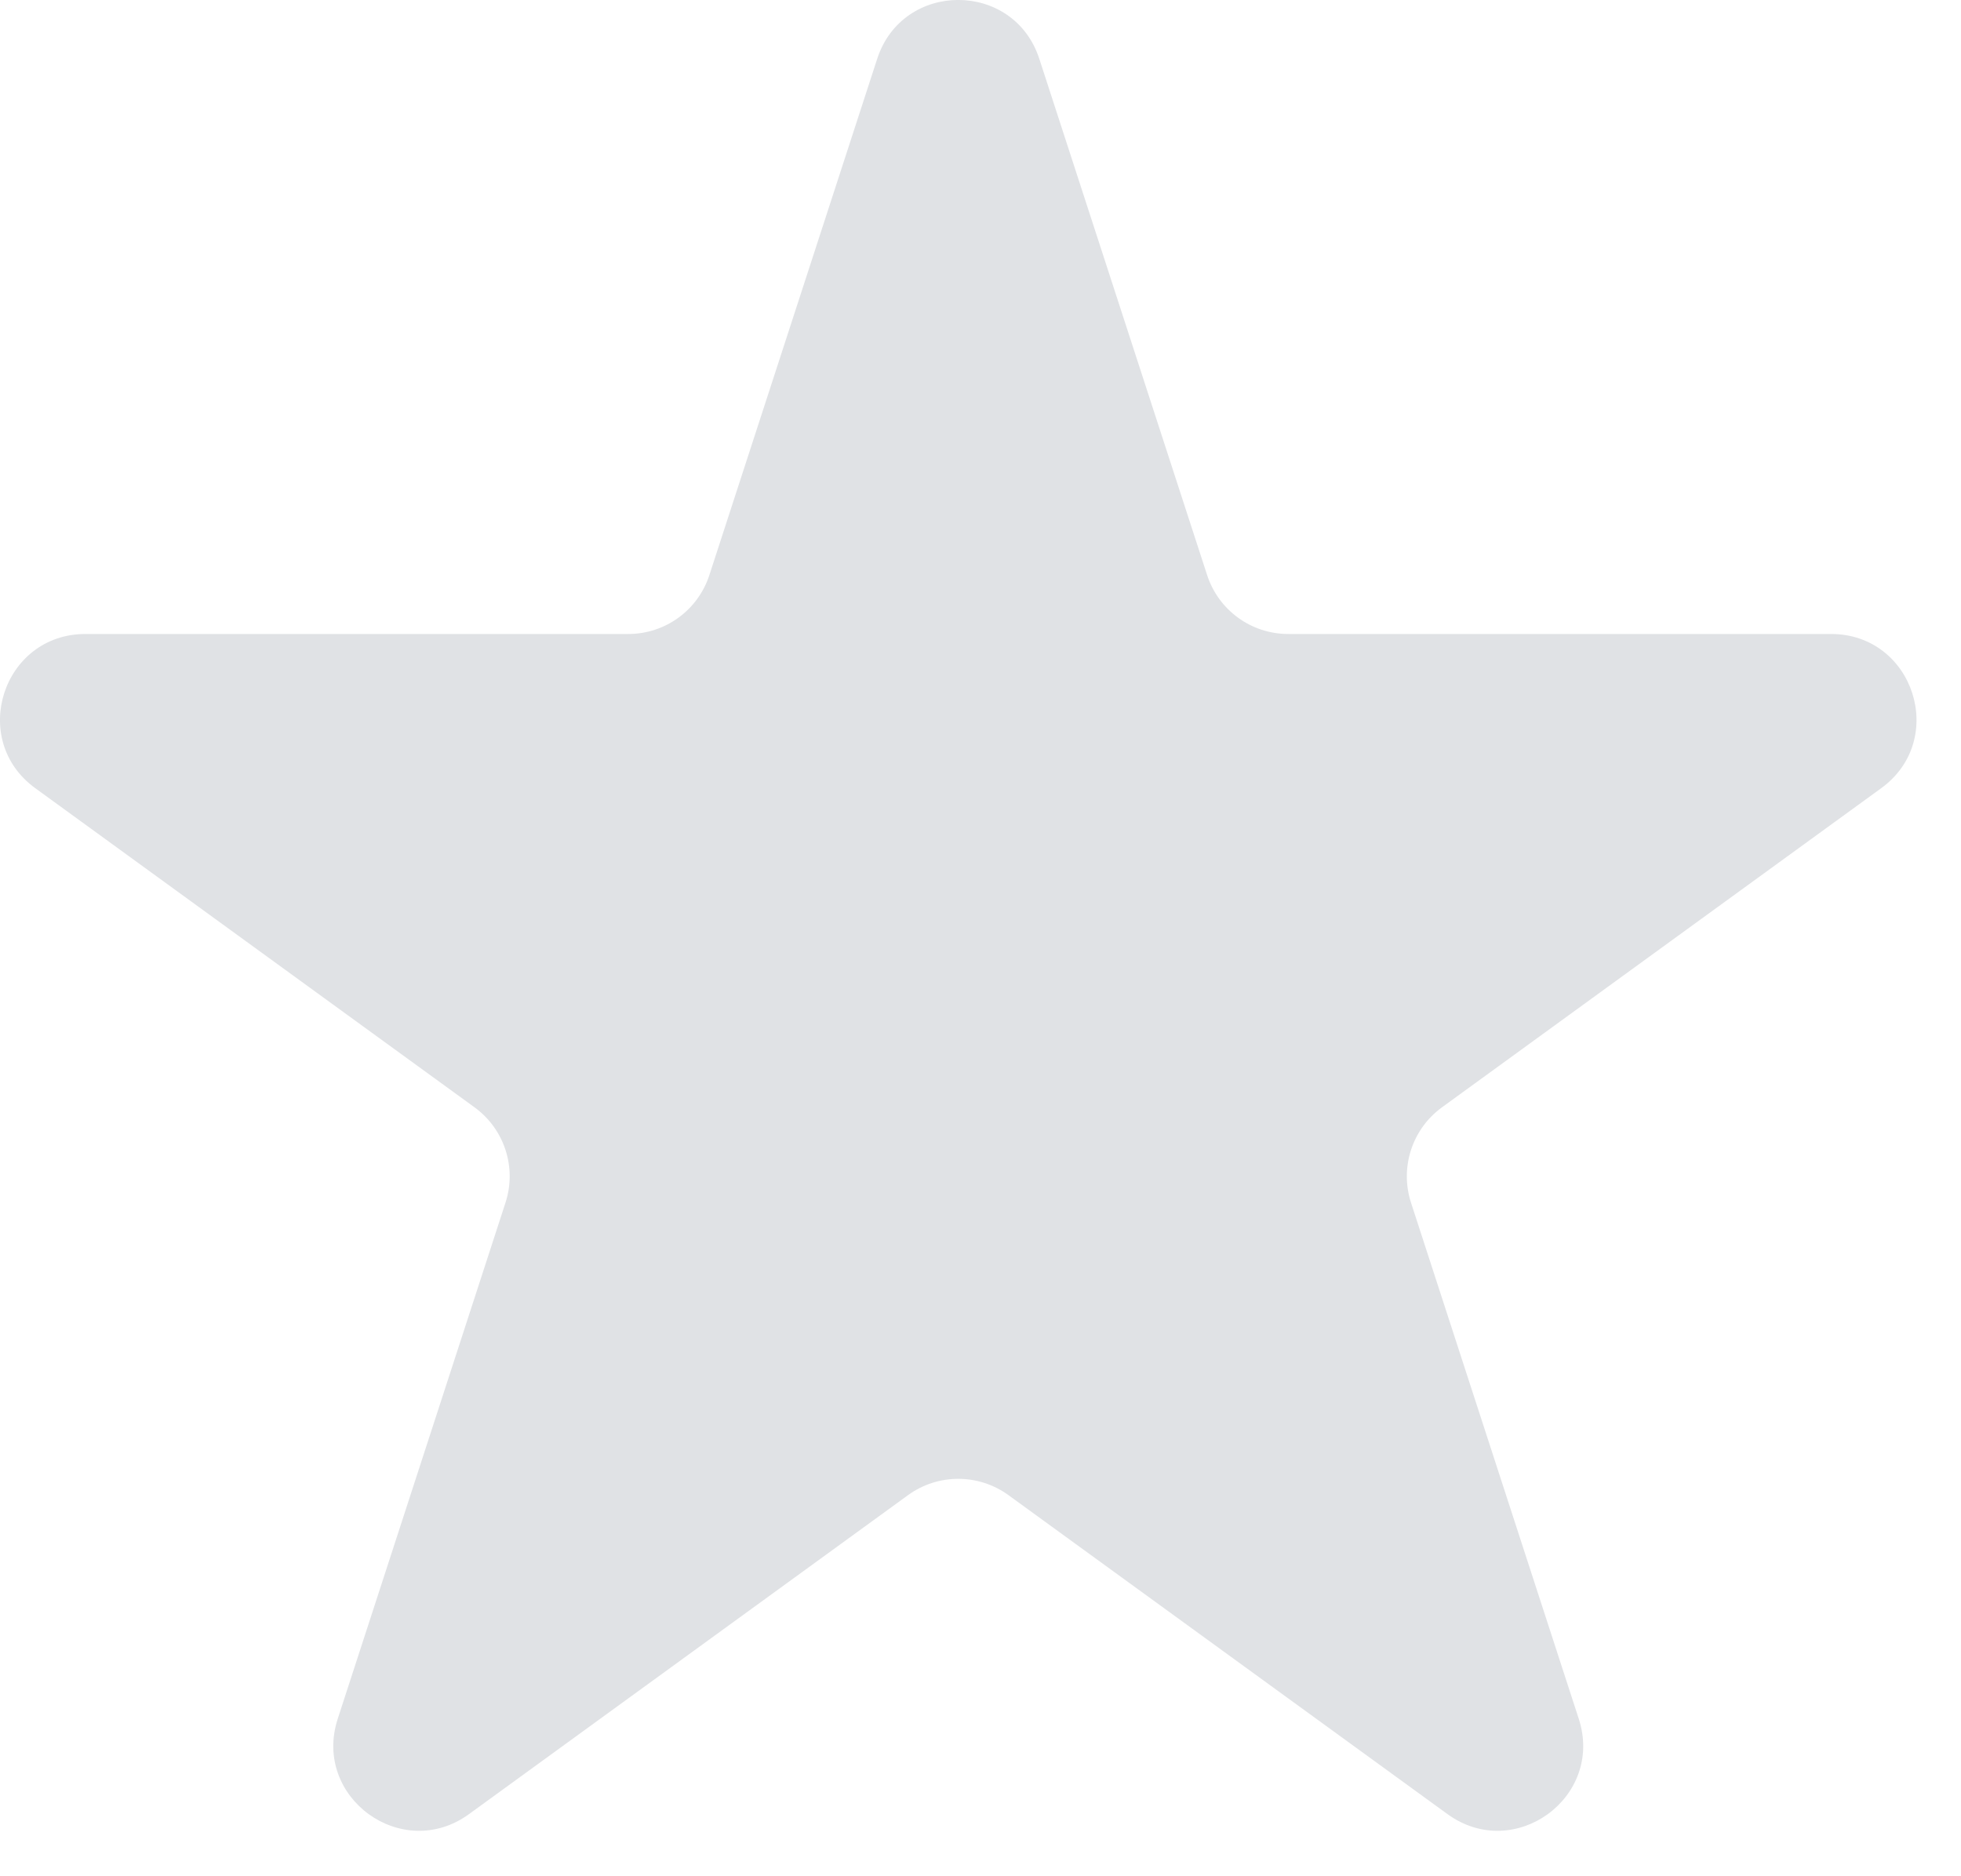
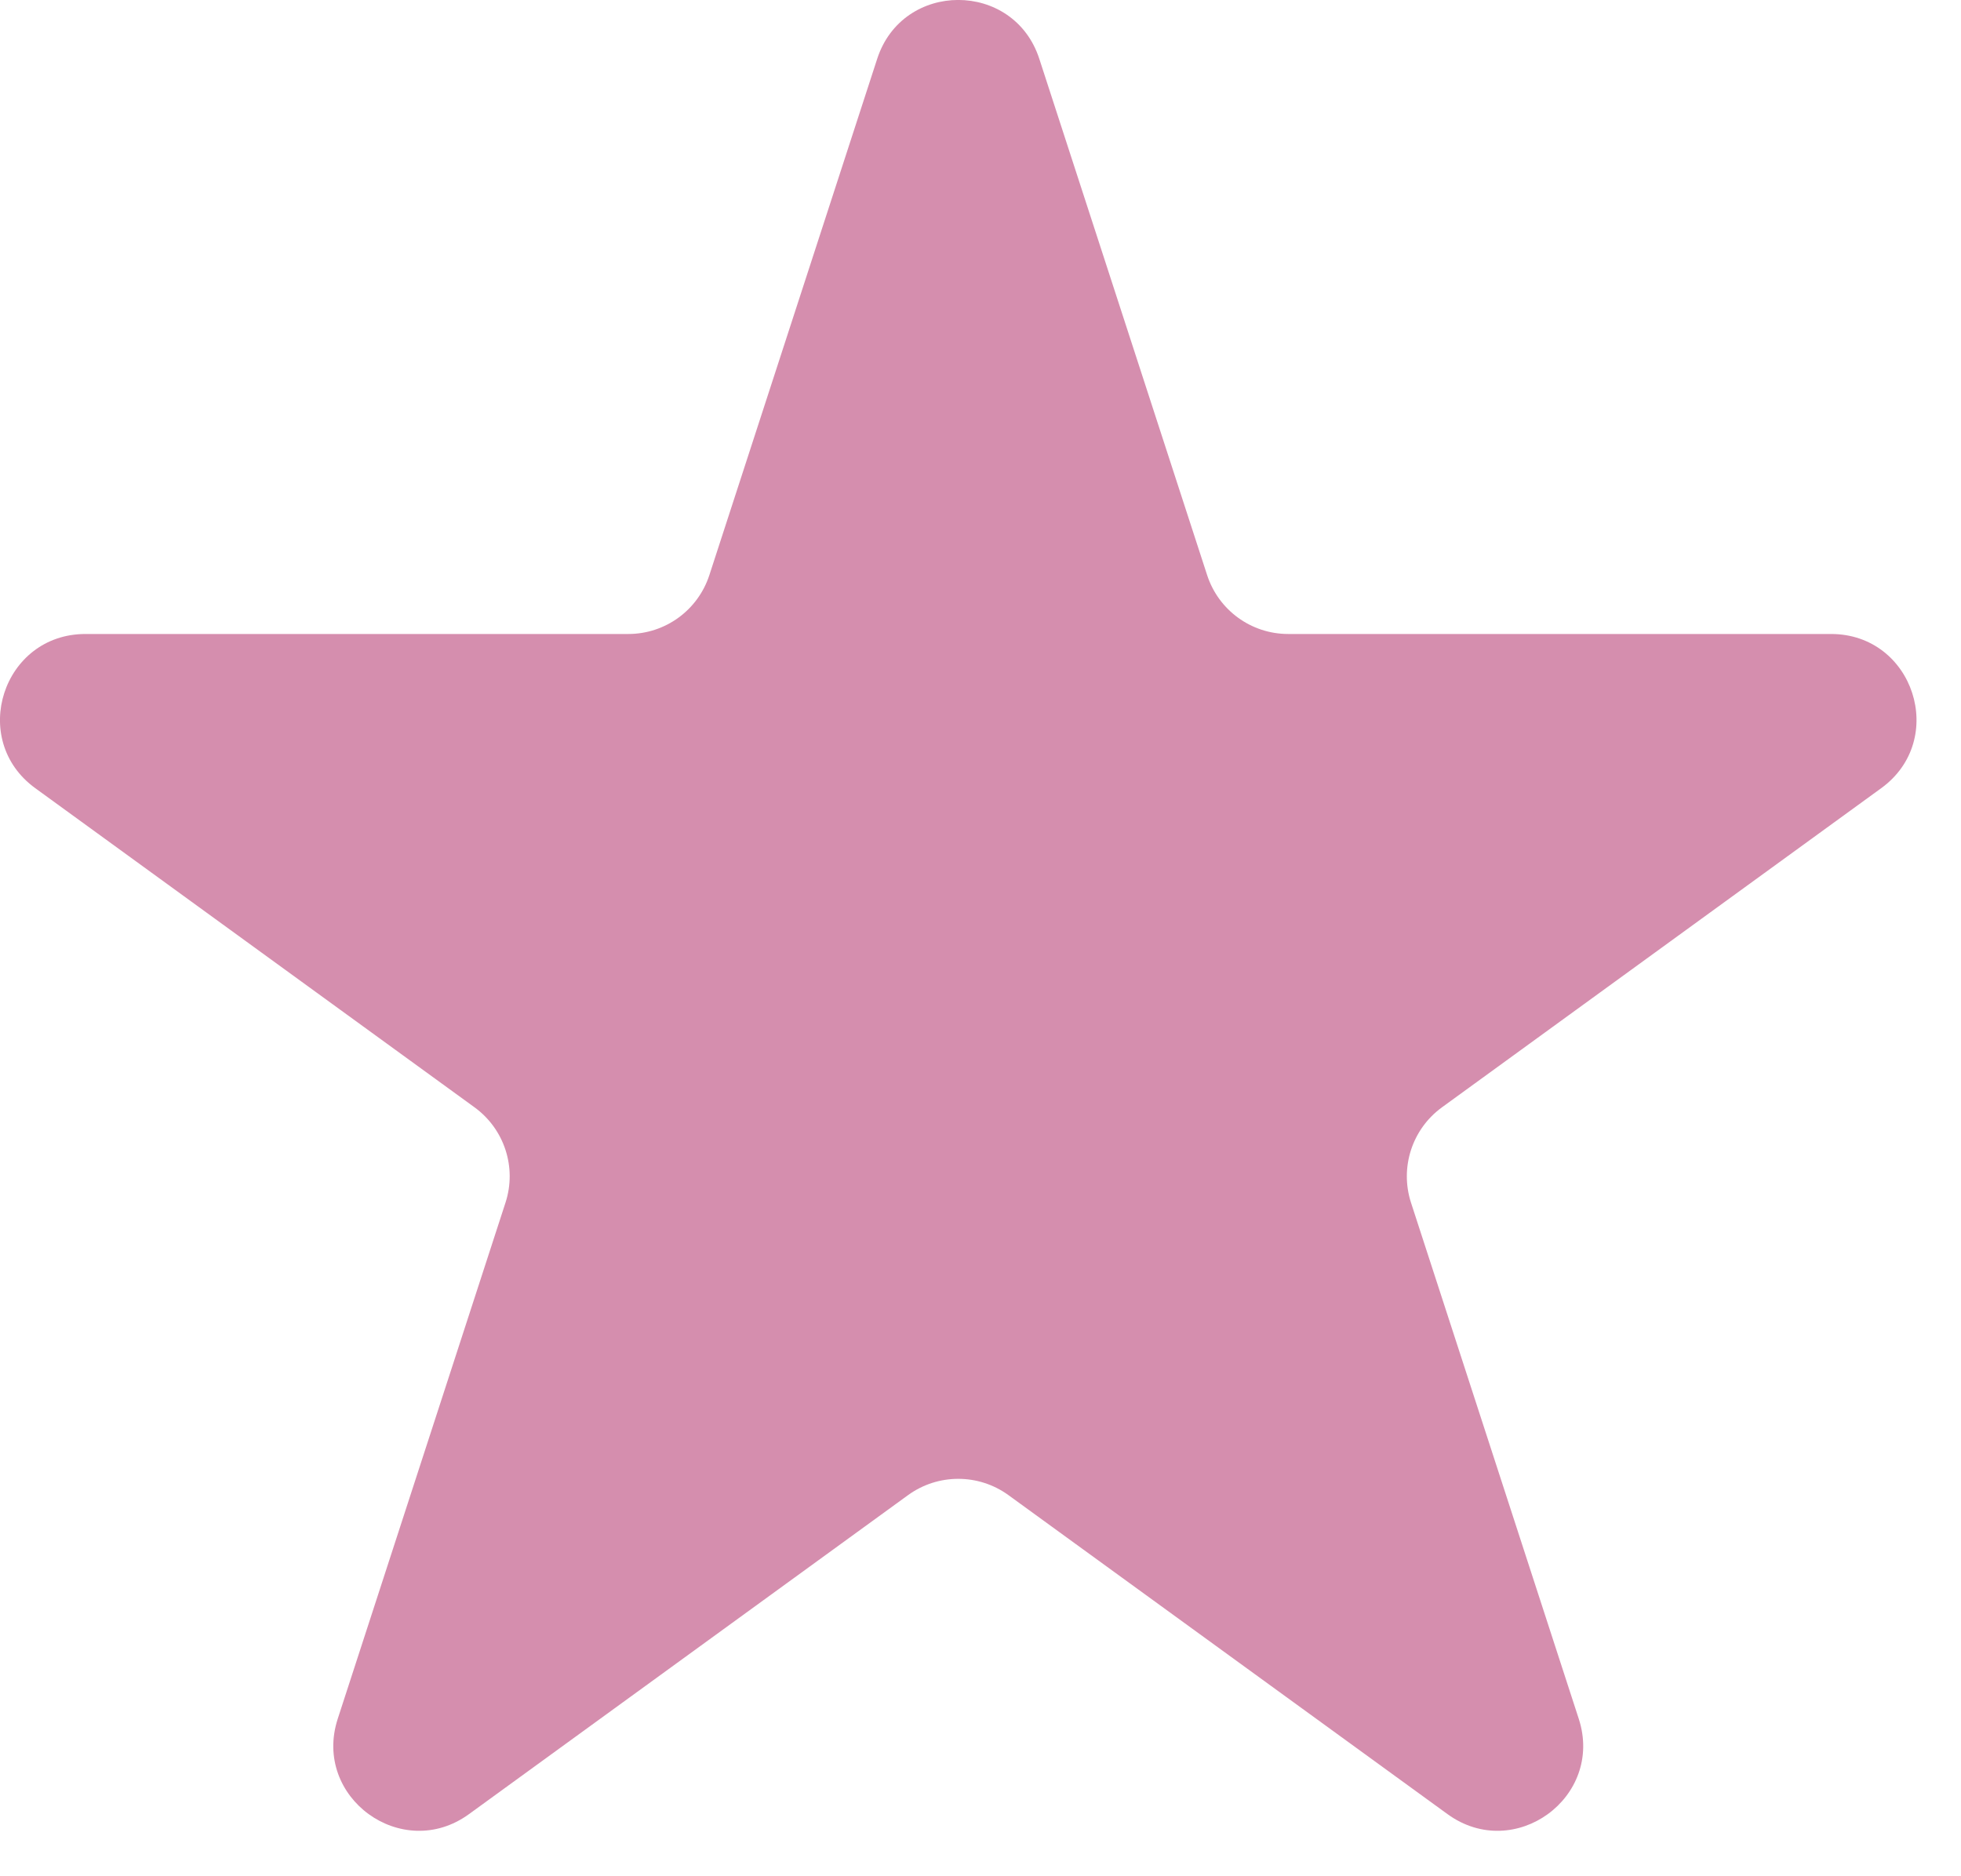
<svg xmlns="http://www.w3.org/2000/svg" width="23" height="22" viewBox="0 0 23 22" fill="none">
-   <path d="M10.288 0.691C10.587 -0.231 11.891 -0.231 12.19 0.691L14.158 6.746C14.292 7.158 14.675 7.437 15.109 7.437H21.476C22.445 7.437 22.848 8.677 22.064 9.246L16.913 12.989C16.562 13.244 16.416 13.695 16.549 14.107L18.517 20.163C18.816 21.084 17.762 21.85 16.978 21.281L11.827 17.538C11.476 17.284 11.002 17.284 10.651 17.538L5.5 21.281C4.716 21.85 3.662 21.084 3.961 20.163L5.929 14.107C6.063 13.695 5.916 13.244 5.565 12.989L0.414 9.246C-0.37 8.677 0.033 7.437 1.002 7.437H7.369C7.803 7.437 8.186 7.158 8.32 6.746L10.288 0.691Z" fill="#E0E2E5" />
+   <path d="M10.288 0.691C10.587 -0.231 11.891 -0.231 12.19 0.691L14.158 6.746C14.292 7.158 14.675 7.437 15.109 7.437H21.476C22.445 7.437 22.848 8.677 22.064 9.246L16.913 12.989C16.562 13.244 16.416 13.695 16.549 14.107L18.517 20.163C18.816 21.084 17.762 21.85 16.978 21.281L11.827 17.538C11.476 17.284 11.002 17.284 10.651 17.538L5.5 21.281C4.716 21.85 3.662 21.084 3.961 20.163L5.929 14.107C6.063 13.695 5.916 13.244 5.565 12.989L0.414 9.246C-0.37 8.677 0.033 7.437 1.002 7.437H7.369C7.803 7.437 8.186 7.158 8.32 6.746L10.288 0.691Z" fill="#d58eae" />
</svg>
